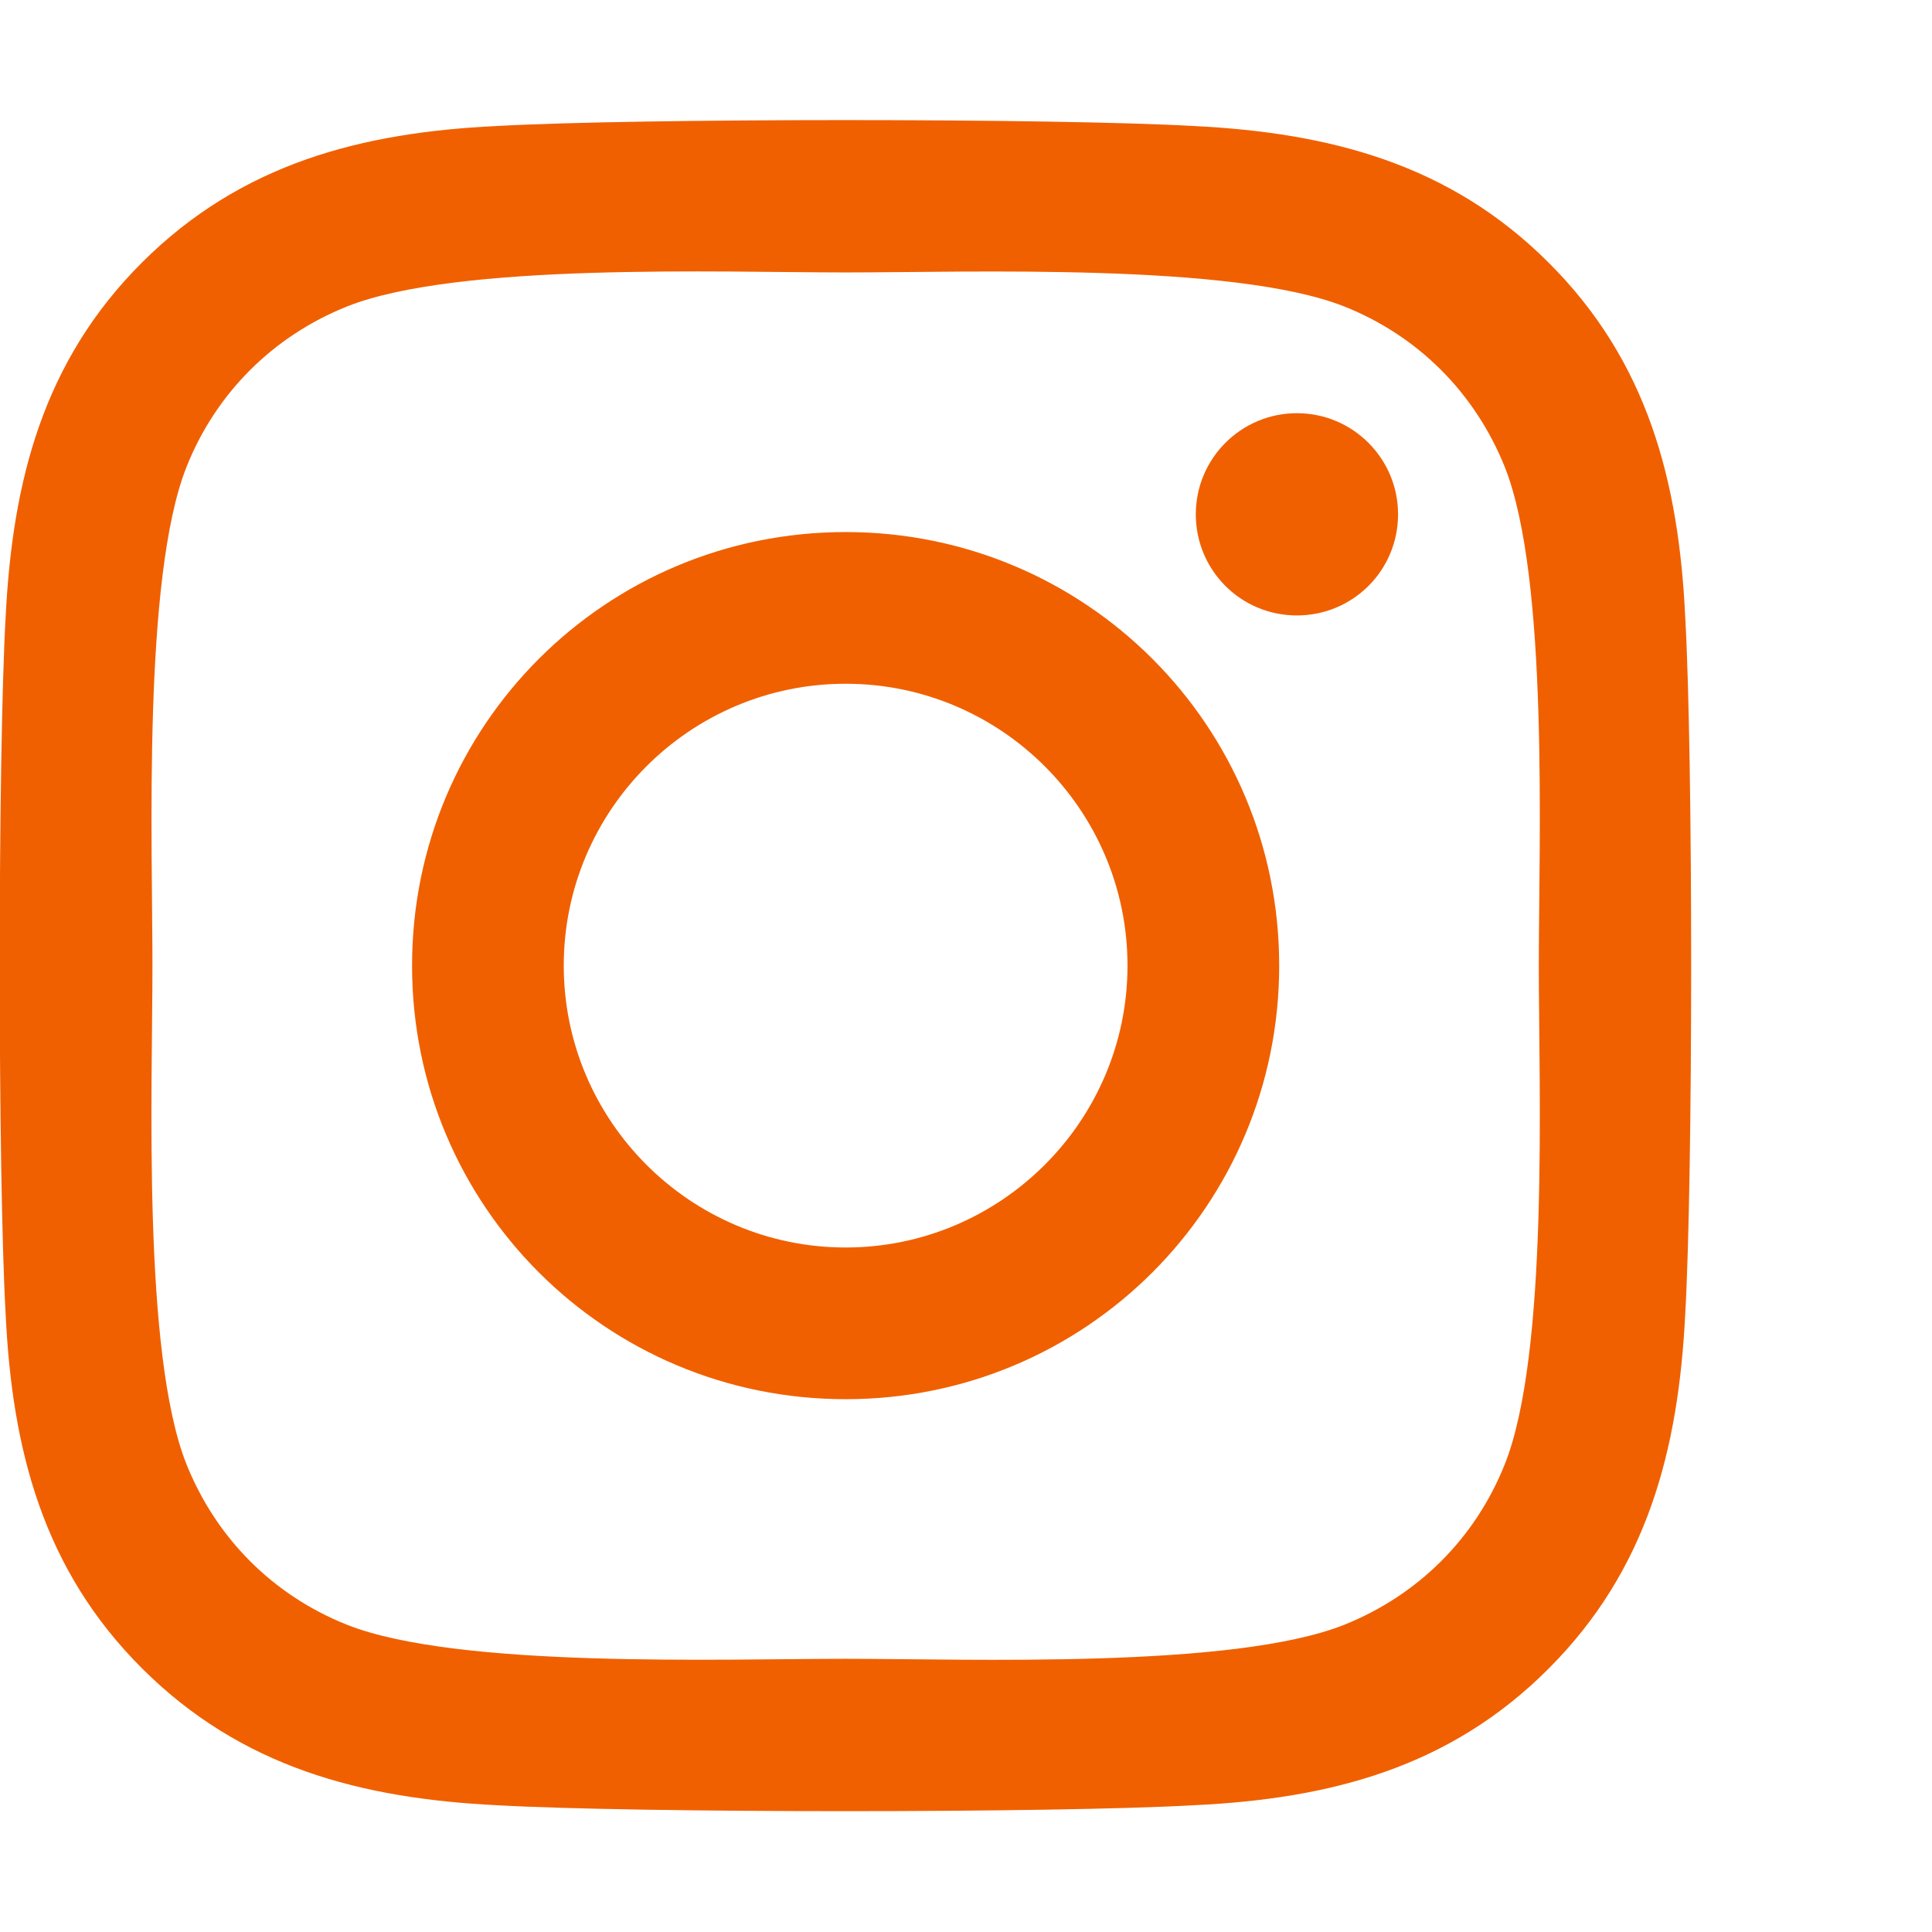
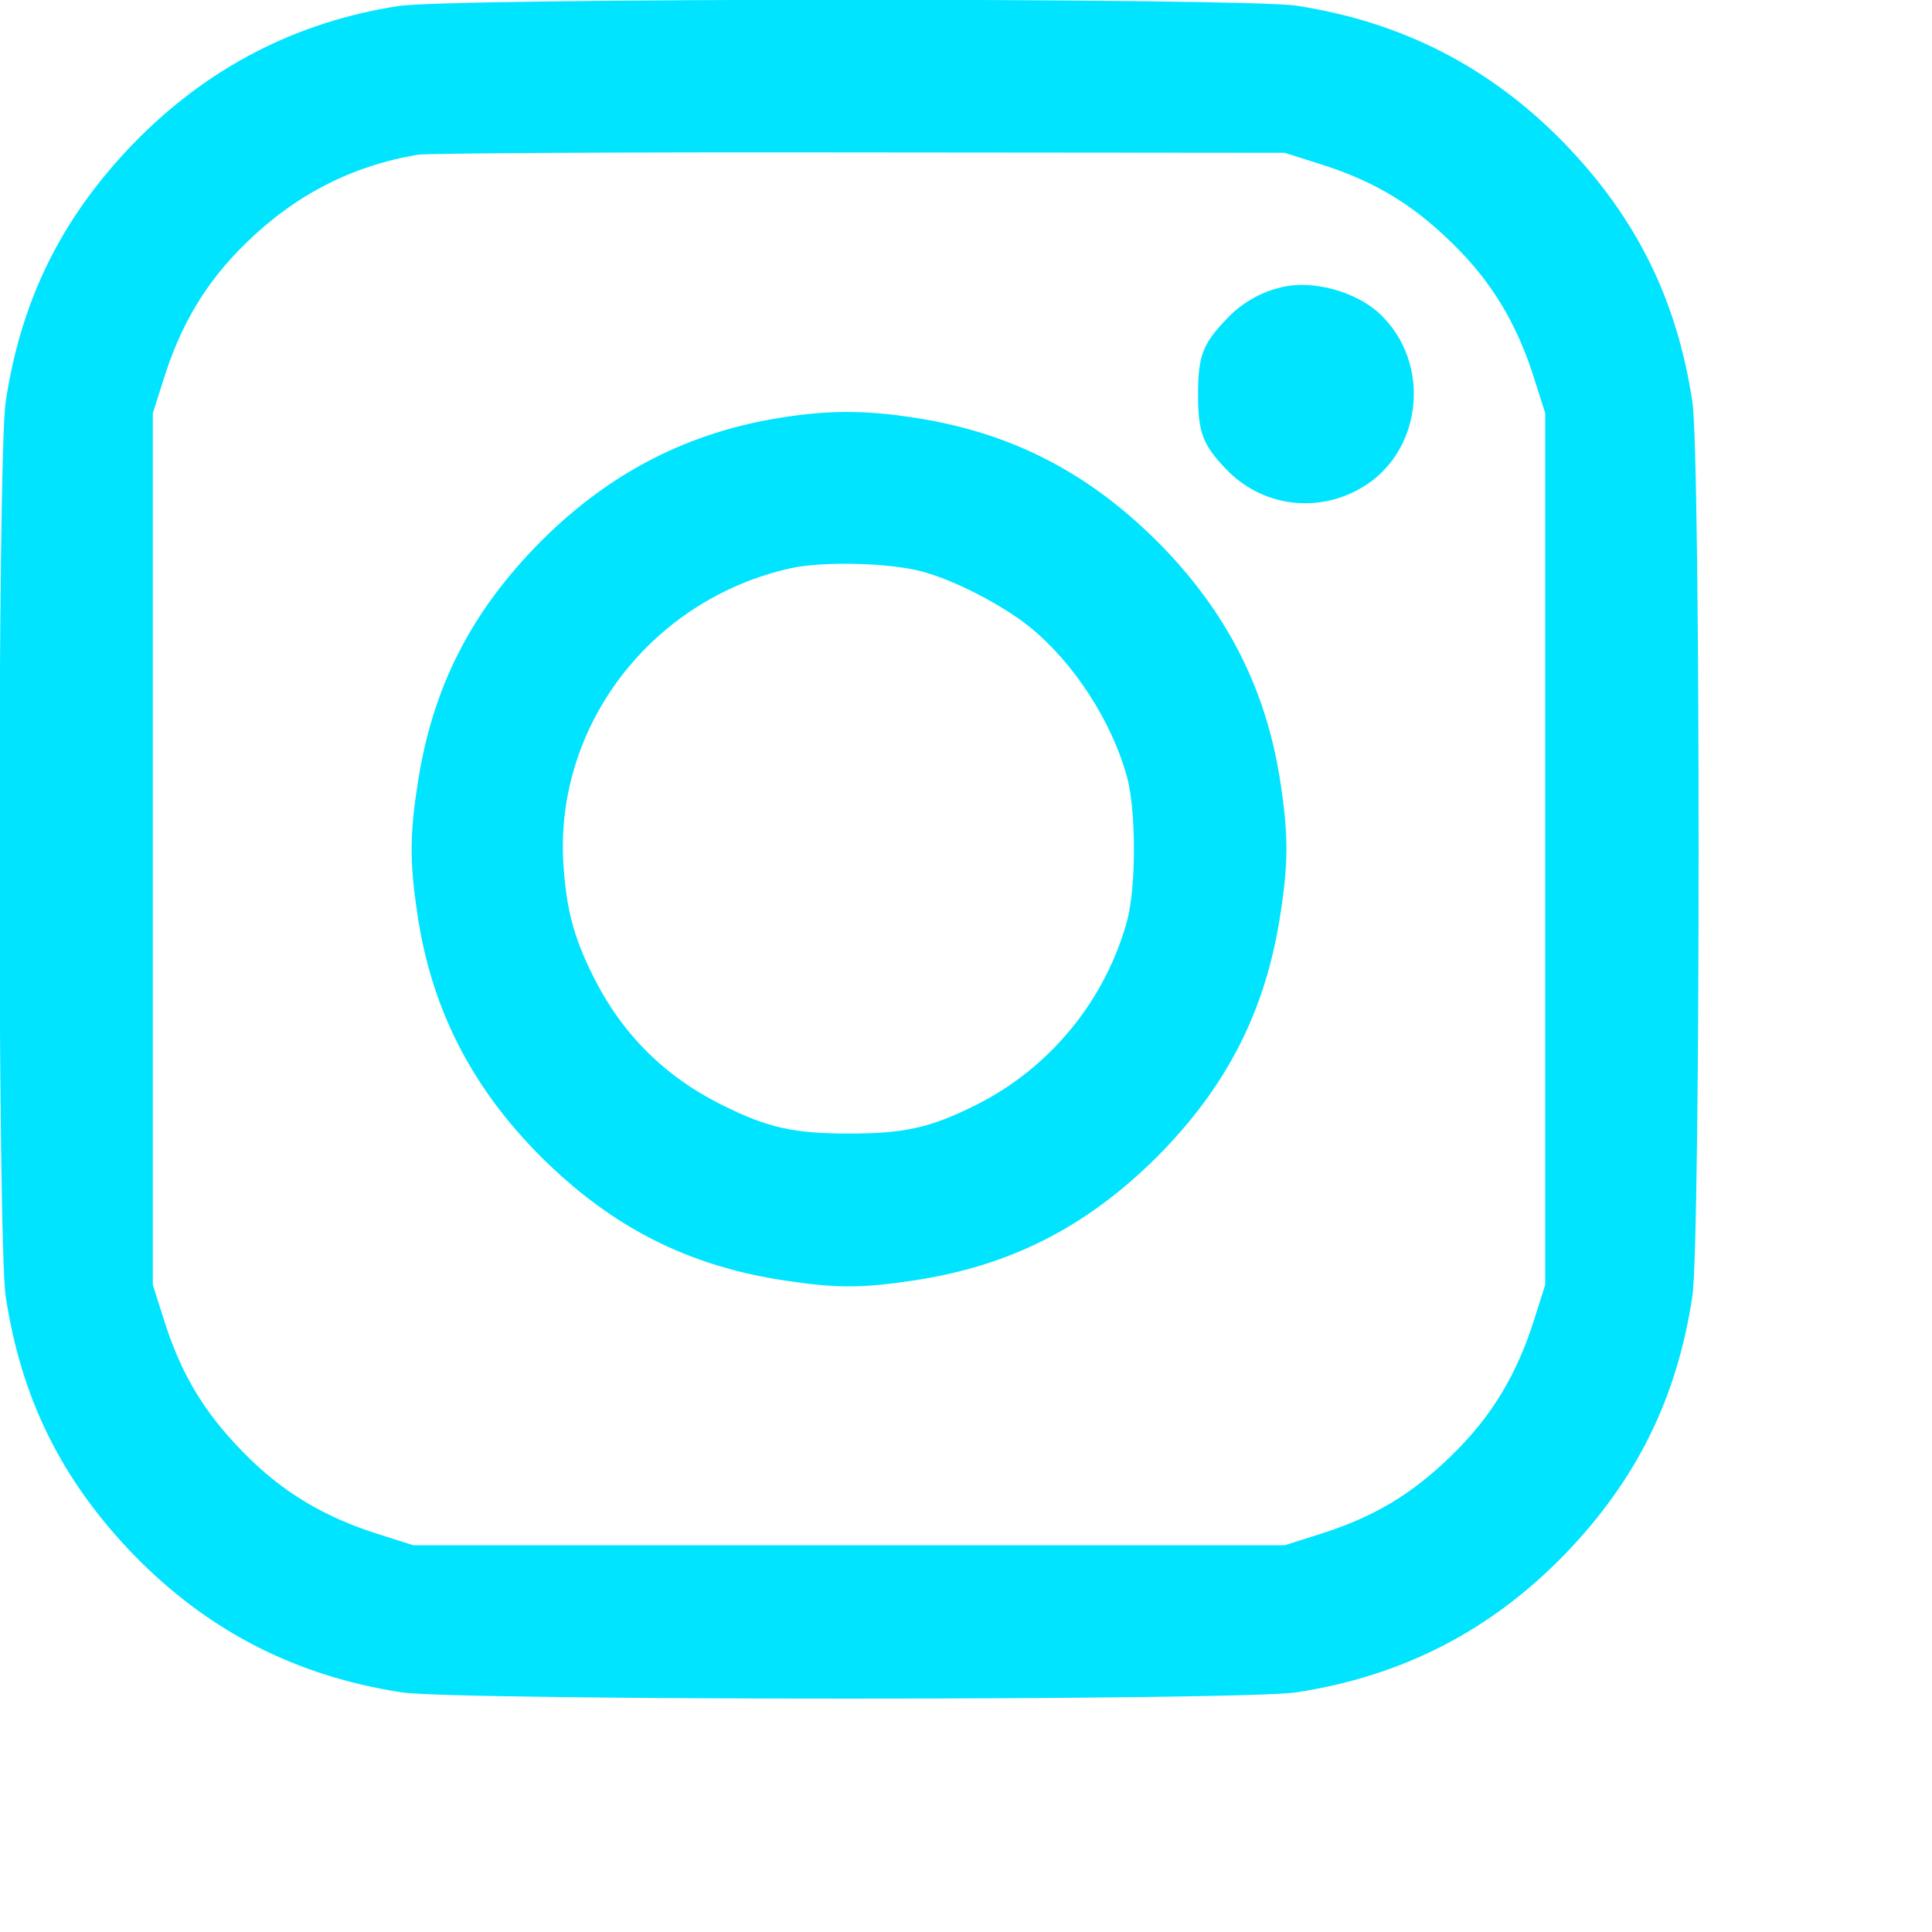
- <svg xmlns="http://www.w3.org/2000/svg" viewBox="0 0 512 512">
-   <path fill="#F06000" d="M224.1 141c-63.6 0-114.9 51.3-114.9 114.9s51.3 114.9 114.9 114.9S339 319.5 339 255.9 287.7 141 224.1 141zm0 189.6c-41.1 0-74.7-33.5-74.7-74.7s33.5-74.7 74.7-74.7 74.7 33.5 74.7 74.7-33.6 74.7-74.7 74.7zm146.4-194.3c0 14.9-12 26.8-26.8 26.8-14.9 0-26.8-12-26.8-26.8s12-26.8 26.8-26.8 26.8 12 26.8 26.8zm76.1 27.2c-1.7-35.9-9.9-67.7-36.2-93.9-26.2-26.2-58-34.4-93.9-36.2-37-2.1-147.9-2.1-184.9 0-35.8 1.7-67.6 9.9-93.9 36.1s-34.4 58-36.2 93.9c-2.1 37-2.1 147.9 0 184.9 1.7 35.9 9.9 67.7 36.2 93.9s58 34.4 93.9 36.2c37 2.1 147.9 2.1 184.9 0 35.9-1.7 67.7-9.9 93.9-36.2 26.2-26.2 34.4-58 36.2-93.9 2.1-37 2.1-147.8 0-184.8zM398.8 388c-7.8 19.6-22.9 34.7-42.6 42.6-29.5 11.7-99.5 9-132.1 9s-102.7 2.6-132.1-9c-19.6-7.8-34.7-22.9-42.6-42.6-11.7-29.5-9-99.5-9-132.1s-2.6-102.7 9-132.1c7.8-19.6 22.9-34.7 42.6-42.6 29.5-11.7 99.5-9 132.1-9s102.7-2.6 132.1 9c19.6 7.8 34.7 22.9 42.6 42.6 11.7 29.5 9 99.5 9 132.1s2.7 102.7-9 132.1z" />
+ <svg xmlns="http://www.w3.org/2000/svg" version="1.0" width="512pt" height="512pt" viewBox="0 0 512 512" preserveAspectRatio="xMidYMid meet">
+   <g transform="translate(0,512) scale(0.1,-0.1)" fill="#00e4ff" stroke="none">
+     <path d="M1056 5104 c-273 -42 -509 -165 -703 -365 -190 -197 -297 -413 -338 -684 -22 -149 -22 -2221 0 -2370 41 -271 148 -487 338 -684 197 -203 431 -323 712 -366 149 -22 2221 -22 2370 0 281 43 515 163 712 366 190 197 297 413 338 684 22 149 22 2221 0 2370 -41 271 -148 487 -338 684 -197 203 -431 323 -712 366 -142 21 -2241 21 -2379 -1z m2437 -417 c145 -45 248 -106 355 -211 105 -102 173 -215 219 -363 l28 -88 0 -1155 0 -1155 -28 -88 c-46 -148 -114 -261 -219 -363 -107 -105 -210 -166 -355 -211 l-88 -28 -1155 0 -1155 0 -88 28 c-148 46 -261 114 -363 219 -105 107 -166 210 -211 355 l-28 88 0 1155 0 1155 28 88 c46 148 114 261 219 363 130 127 279 204 455 234 26 4 554 7 1173 6 l1125 -1 88 -28z" />
+     <path d="M3397 4359 c-57 -13 -108 -43 -148 -86 -62 -65 -74 -97 -74 -198 0 -101 12 -133 74 -198 93 -98 239 -119 357 -51 163 93 190 329 52 461 -63 60 -178 92 -261 72z" />
+     <path d="M2075 4014 c-248 -38 -458 -145 -641 -328 -187 -188 -290 -391 -328 -649 -20 -129 -20 -203 -1 -332 36 -253 142 -464 329 -651 188 -187 391 -290 649 -328 132 -20 202 -20 334 0 258 38 461 141 649 328 187 188 290 391 328 649 20 129 20 203 1 332 -36 253 -142 464 -329 651 -187 186 -393 290 -649 328 -125 19 -220 19 -342 0z m370 -409 c85 -23 209 -87 282 -145 117 -94 219 -250 260 -400 24 -90 24 -290 0 -380 -58 -212 -206 -392 -402 -489 -120 -60 -189 -75 -335 -75 -146 0 -215 15 -335 75 -154 76 -268 190 -344 344 -51 102 -70 176 -78 295 -23 368 234 702 602 784 86 19 262 15 350 -9z" />
+   </g>
</svg>
